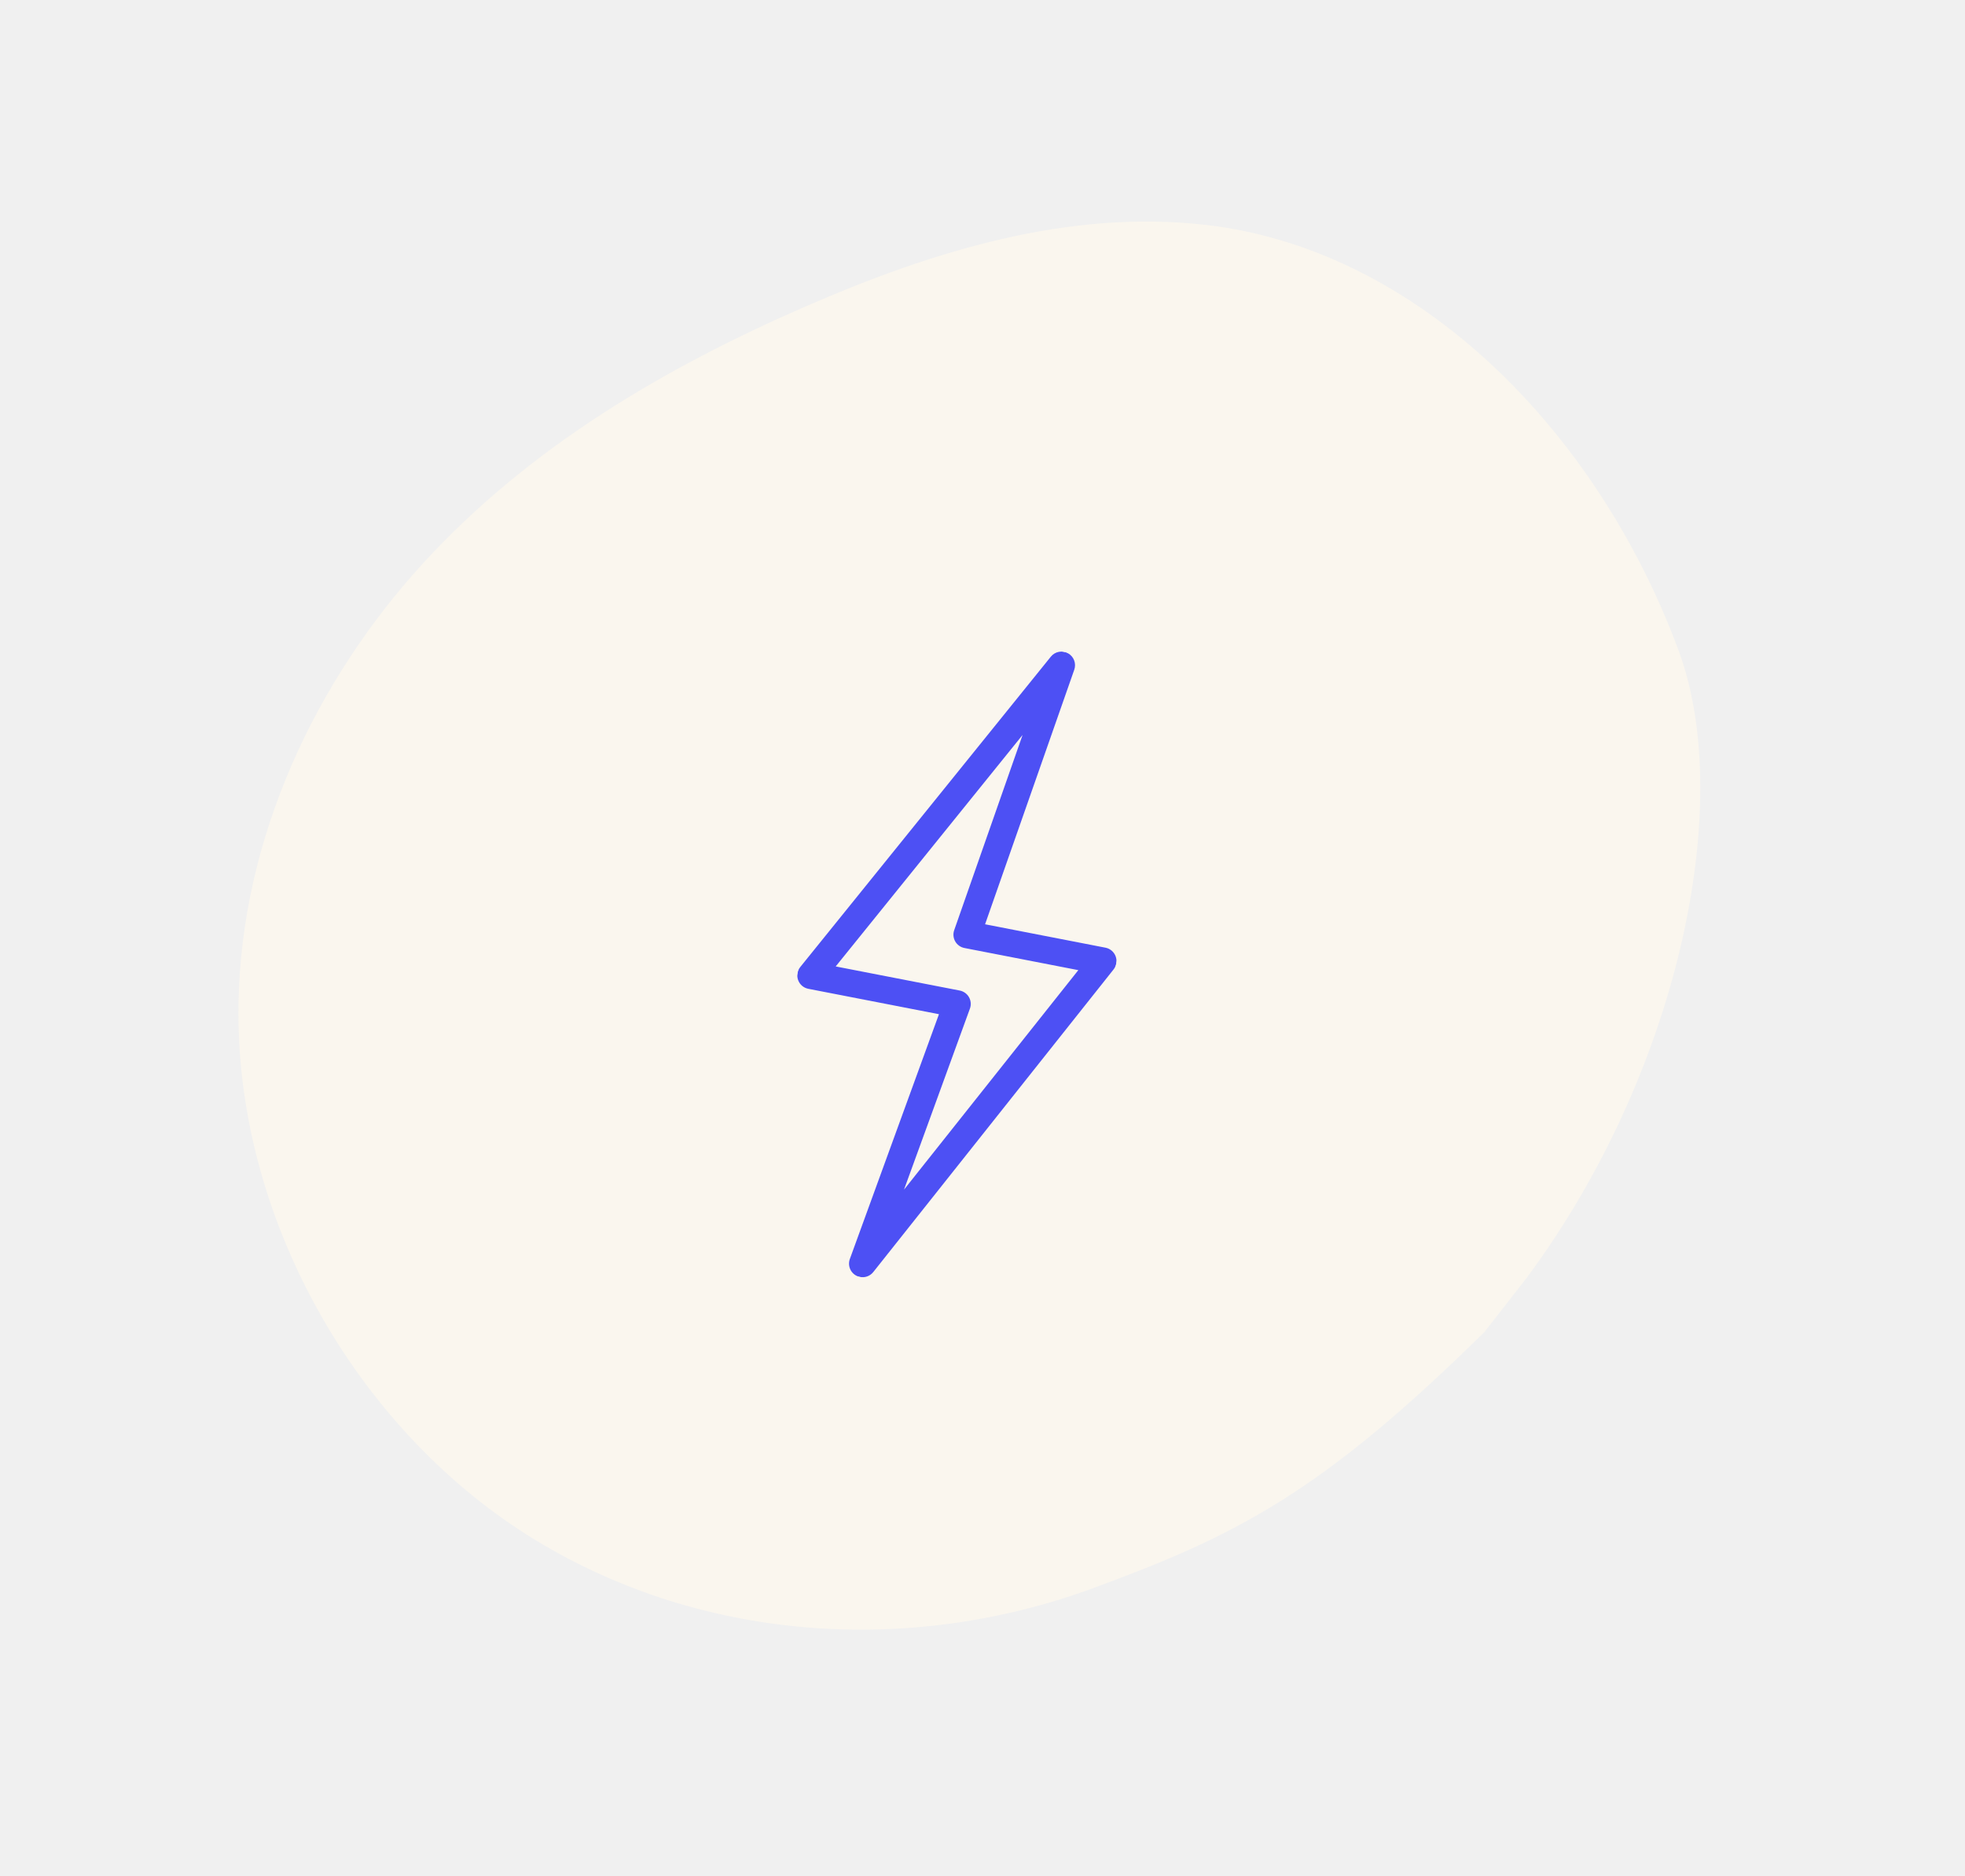
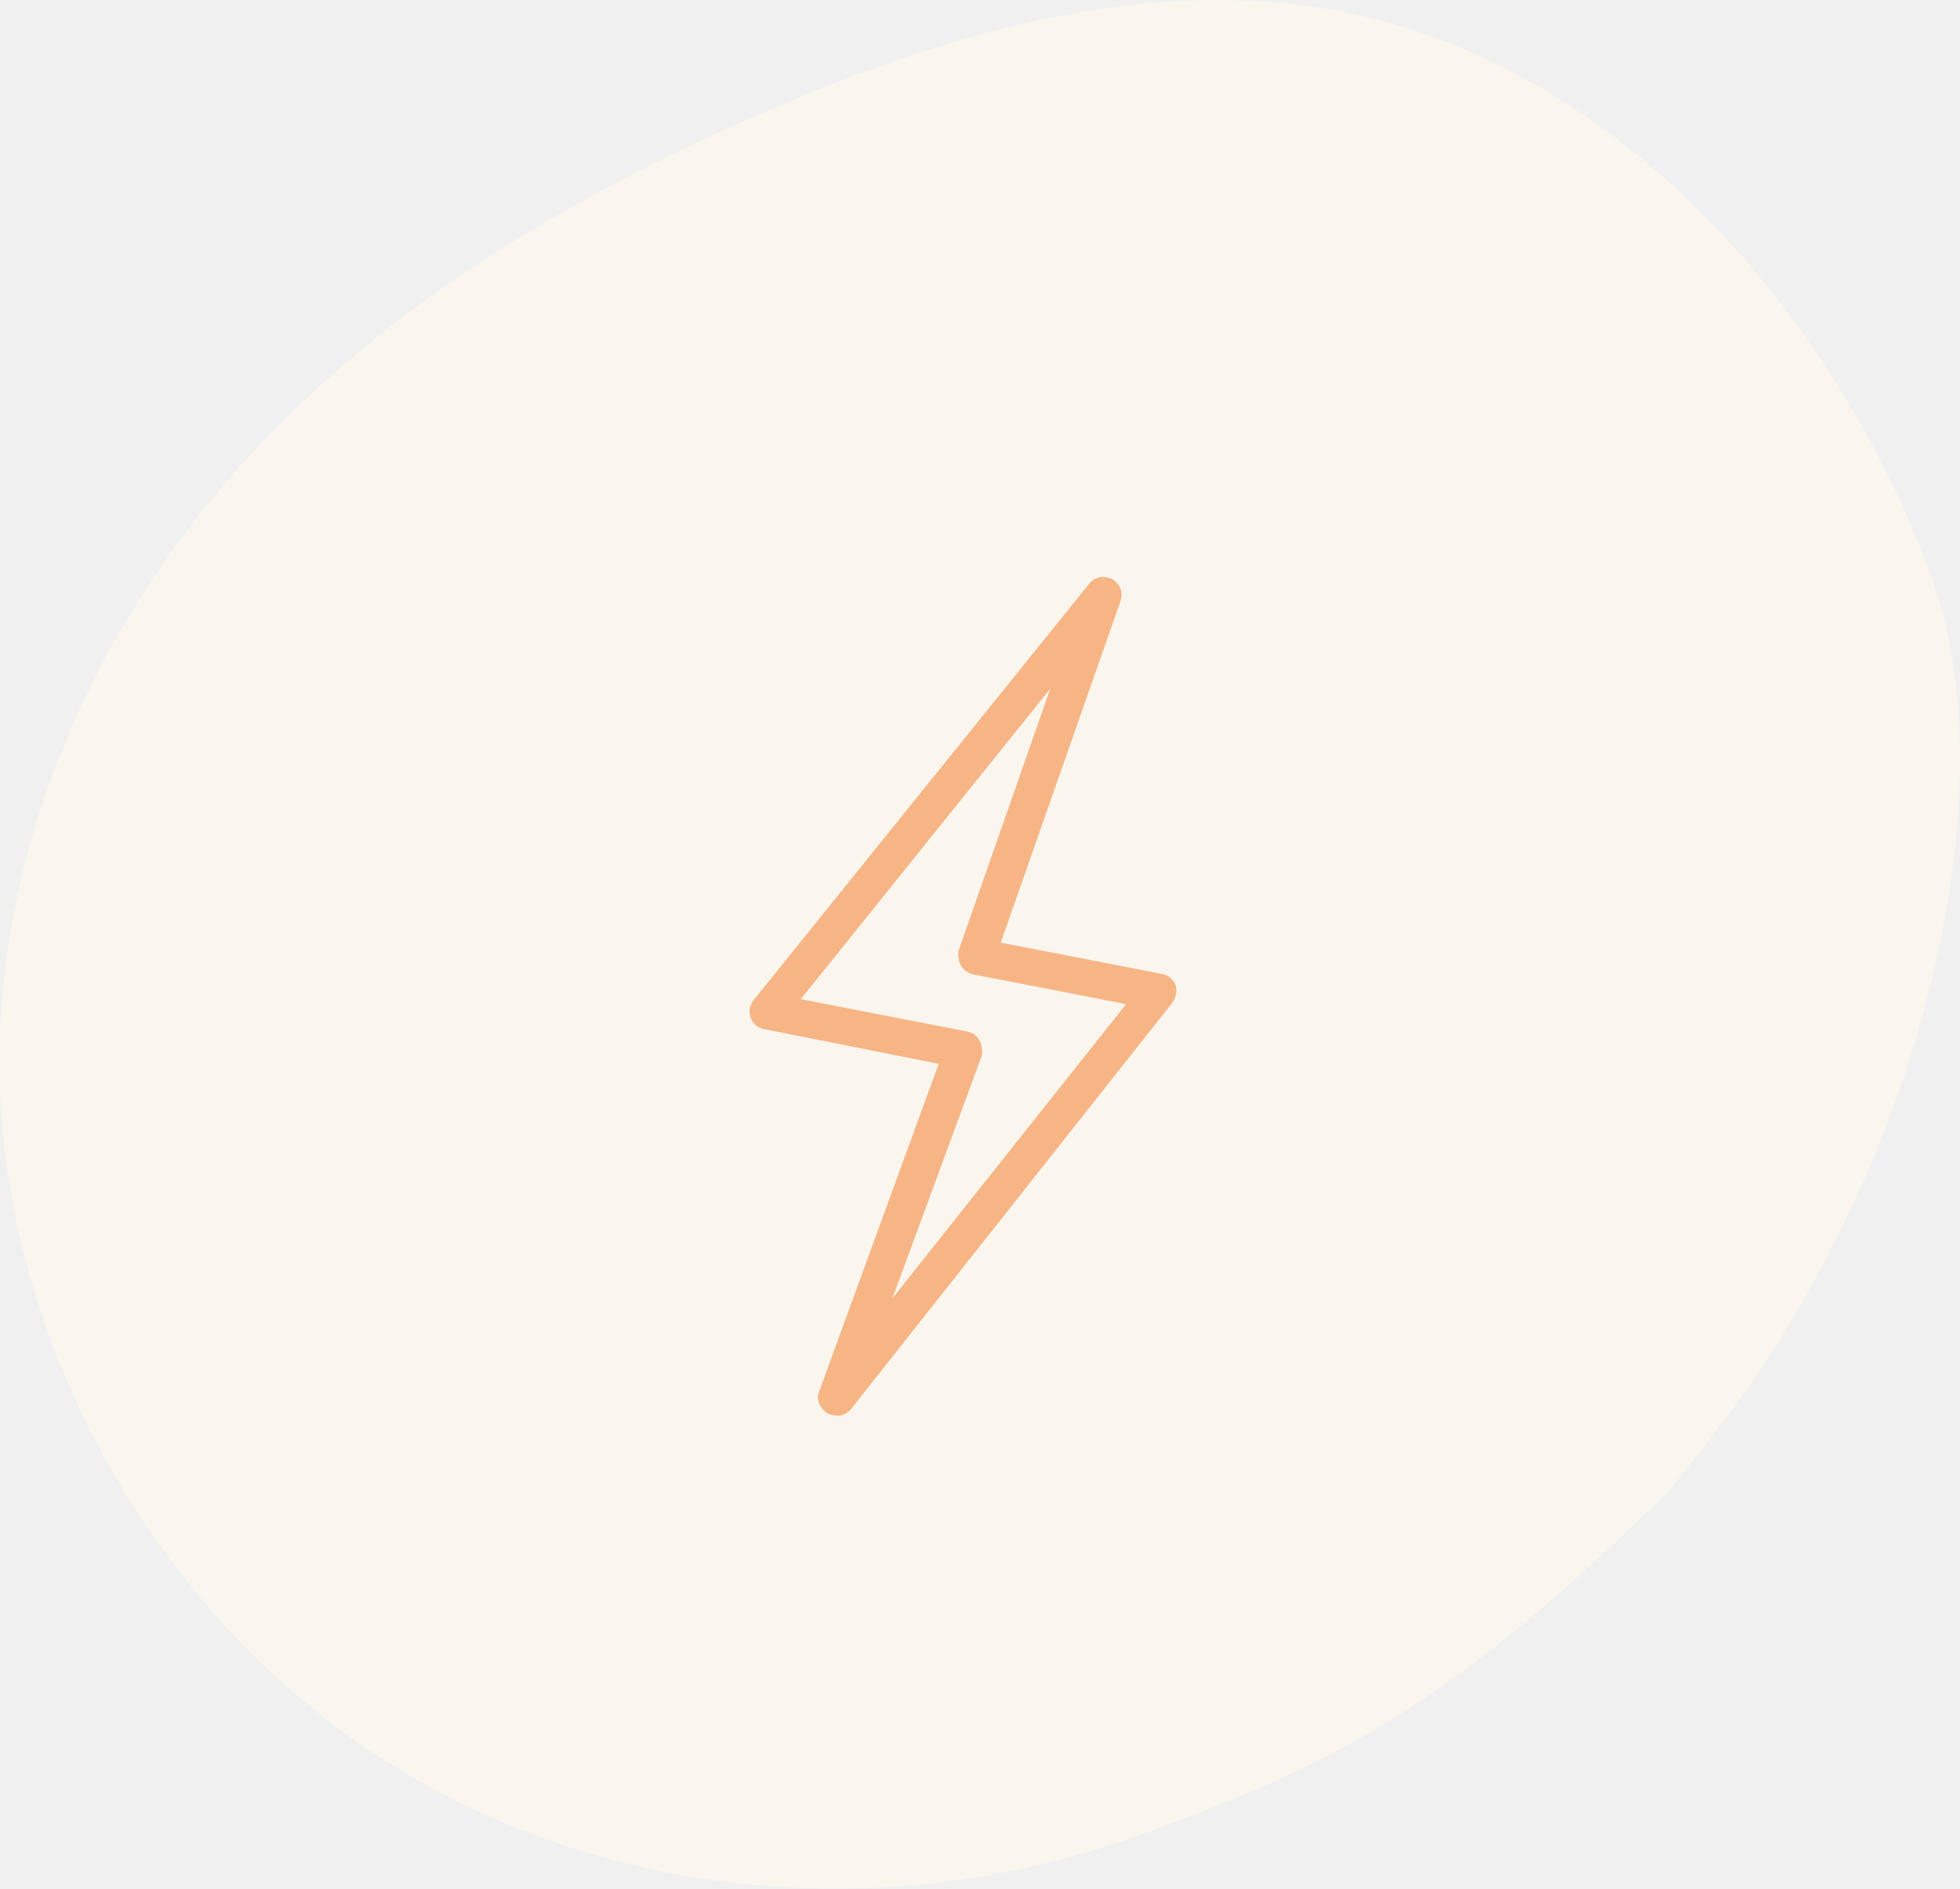
- <svg xmlns="http://www.w3.org/2000/svg" fill="none" height="126" viewBox="0 0 132 126" width="132">
-   <mask id="a" height="48" maskUnits="userSpaceOnUse" width="30" x="49" y="41">
-     <path d="m58.268 41.227 20.511 3.987-8.365 43.035-20.511-3.987z" fill="#fff" />
-   </mask>
-   <path clip-rule="evenodd" d="m99.72 89.484c-10.973 10.82-16.704 13.695-26.366 17.238-12.304 4.511-26.525 3.623-37.969-3.621-11.444-7.244-19.592-21.252-19.364-35.645.178-11.243 5.252-21.809 12.416-29.631 7.164-7.822 16.287-13.148 25.698-17.245 8.518-3.709 17.654-6.529 26.86-5.471 14.291 1.643 26.326 13.858 31.775 28.623 3.832 10.385-.067 28.467-10.228 42.135z" fill="#faf6ee" fill-rule="evenodd" />
-   <g mask="url(#a)">
-     <path clip-rule="evenodd" d="m56.137 64.927 8.334 1.62c.13.025.252.078.359.155.107.077.196.176.262.291.065.115.105.242.116.374.011.132-.006.264-.051.388l-4.43 12.168 11.71-14.747-7.651-1.487c-.129-.025-.251-.077-.357-.154-.107-.076-.196-.175-.261-.288-.065-.114-.105-.24-.117-.371s.004-.262.048-.386l4.593-13.113-12.554 15.551zm1.635 20.863c-.13-.025-.252-.078-.359-.155-.107-.077-.196-.177-.261-.292-.065-.115-.104-.243-.115-.374s.007-.264.052-.388l5.986-16.445-8.774-1.706c-.155-.029-.3-.099-.42-.201-.12-.102-.212-.234-.266-.382-.054-.148-.069-.308-.043-.464s.092-.302.192-.424l16.827-20.843c.135-.168.325-.283.537-.324.212-.041.431-.006.619.099.188.105.334.273.41.474.076.202.079.424.008.627l-5.992 17.103 8.09 1.573c.154.03.297.099.416.201s.21.232.265.379c.054.147.07.305.045.46-.025.155-.089.3-.186.423l-16.141 20.329c-.104.131-.242.231-.399.289-.157.058-.327.072-.491.04z" fill="#4d50f4" fill-rule="evenodd" />
+ <svg xmlns="http://www.w3.org/2000/svg" id="Layer_1" data-name="Layer 1" viewBox="0 0 98.2 94.6">
+   <defs>
+     <style>.cls-1{fill:#fff;}.cls-2{fill:#faf6ee;}.cls-2,.cls-4{fill-rule:evenodd;}.cls-3{mask:url(#mask);}.cls-4{fill:#f7b585;}</style>
+     <mask id="mask" x="33.89" y="26.34" width="28.88" height="47.02" maskUnits="userSpaceOnUse">
+       <g transform="translate(-16.02 -14.88)">
+         <g id="a">
+           <path class="cls-1" d="M58.27,41.23l20.51,4-8.37,43-20.51-4Z" />
+         </g>
+       </g>
+     </mask>
+   </defs>
+   <path class="cls-2" d="M99.72,89.48c-11,10.82-16.7,13.7-26.37,17.24-12.3,4.51-26.52,3.63-38-3.62S15.79,81.85,16,67.46c.18-11.25,5.25-21.81,12.42-29.64S44.72,24.68,54.13,20.58c8.52-3.71,17.66-6.53,26.86-5.47C95.28,16.75,107.32,29,112.77,43.73c3.83,10.39-.07,28.47-10.23,42.14Z" transform="translate(-16.02 -14.88)" />
+   <g class="cls-3">
+     <path class="cls-4" d="M56.14,64.93l8.33,1.62a1,1,0,0,1,.36.15.93.93,0,0,1,.38.67,1,1,0,0,1,0,.39L60.73,79.92,72.44,65.18l-7.66-1.49a1.09,1.09,0,0,1-.35-.15.89.89,0,0,1-.26-.29.85.85,0,0,1-.12-.37.86.86,0,0,1,0-.39l4.59-13.11L56.14,64.93Zm1.63,20.86a1,1,0,0,1-.36-.15,1.08,1.08,0,0,1-.26-.3A.94.94,0,0,1,57,85a.76.76,0,0,1,.05-.39l6-16.44L54.3,66.43a.91.91,0,0,1-.42-.2A.91.91,0,0,1,53.76,65L70.59,44.12a.9.9,0,0,1,.54-.33,1,1,0,0,1,.62.1,1,1,0,0,1,.41.48.94.94,0,0,1,0,.62l-6,17.11,8.09,1.57a.91.91,0,0,1,.42.2.84.84,0,0,1,.26.38.9.9,0,0,1,0,.46.94.94,0,0,1-.19.42L58.66,85.46a.91.91,0,0,1-.89.33Z" transform="translate(-16.02 -14.88)" />
  </g>
</svg>
